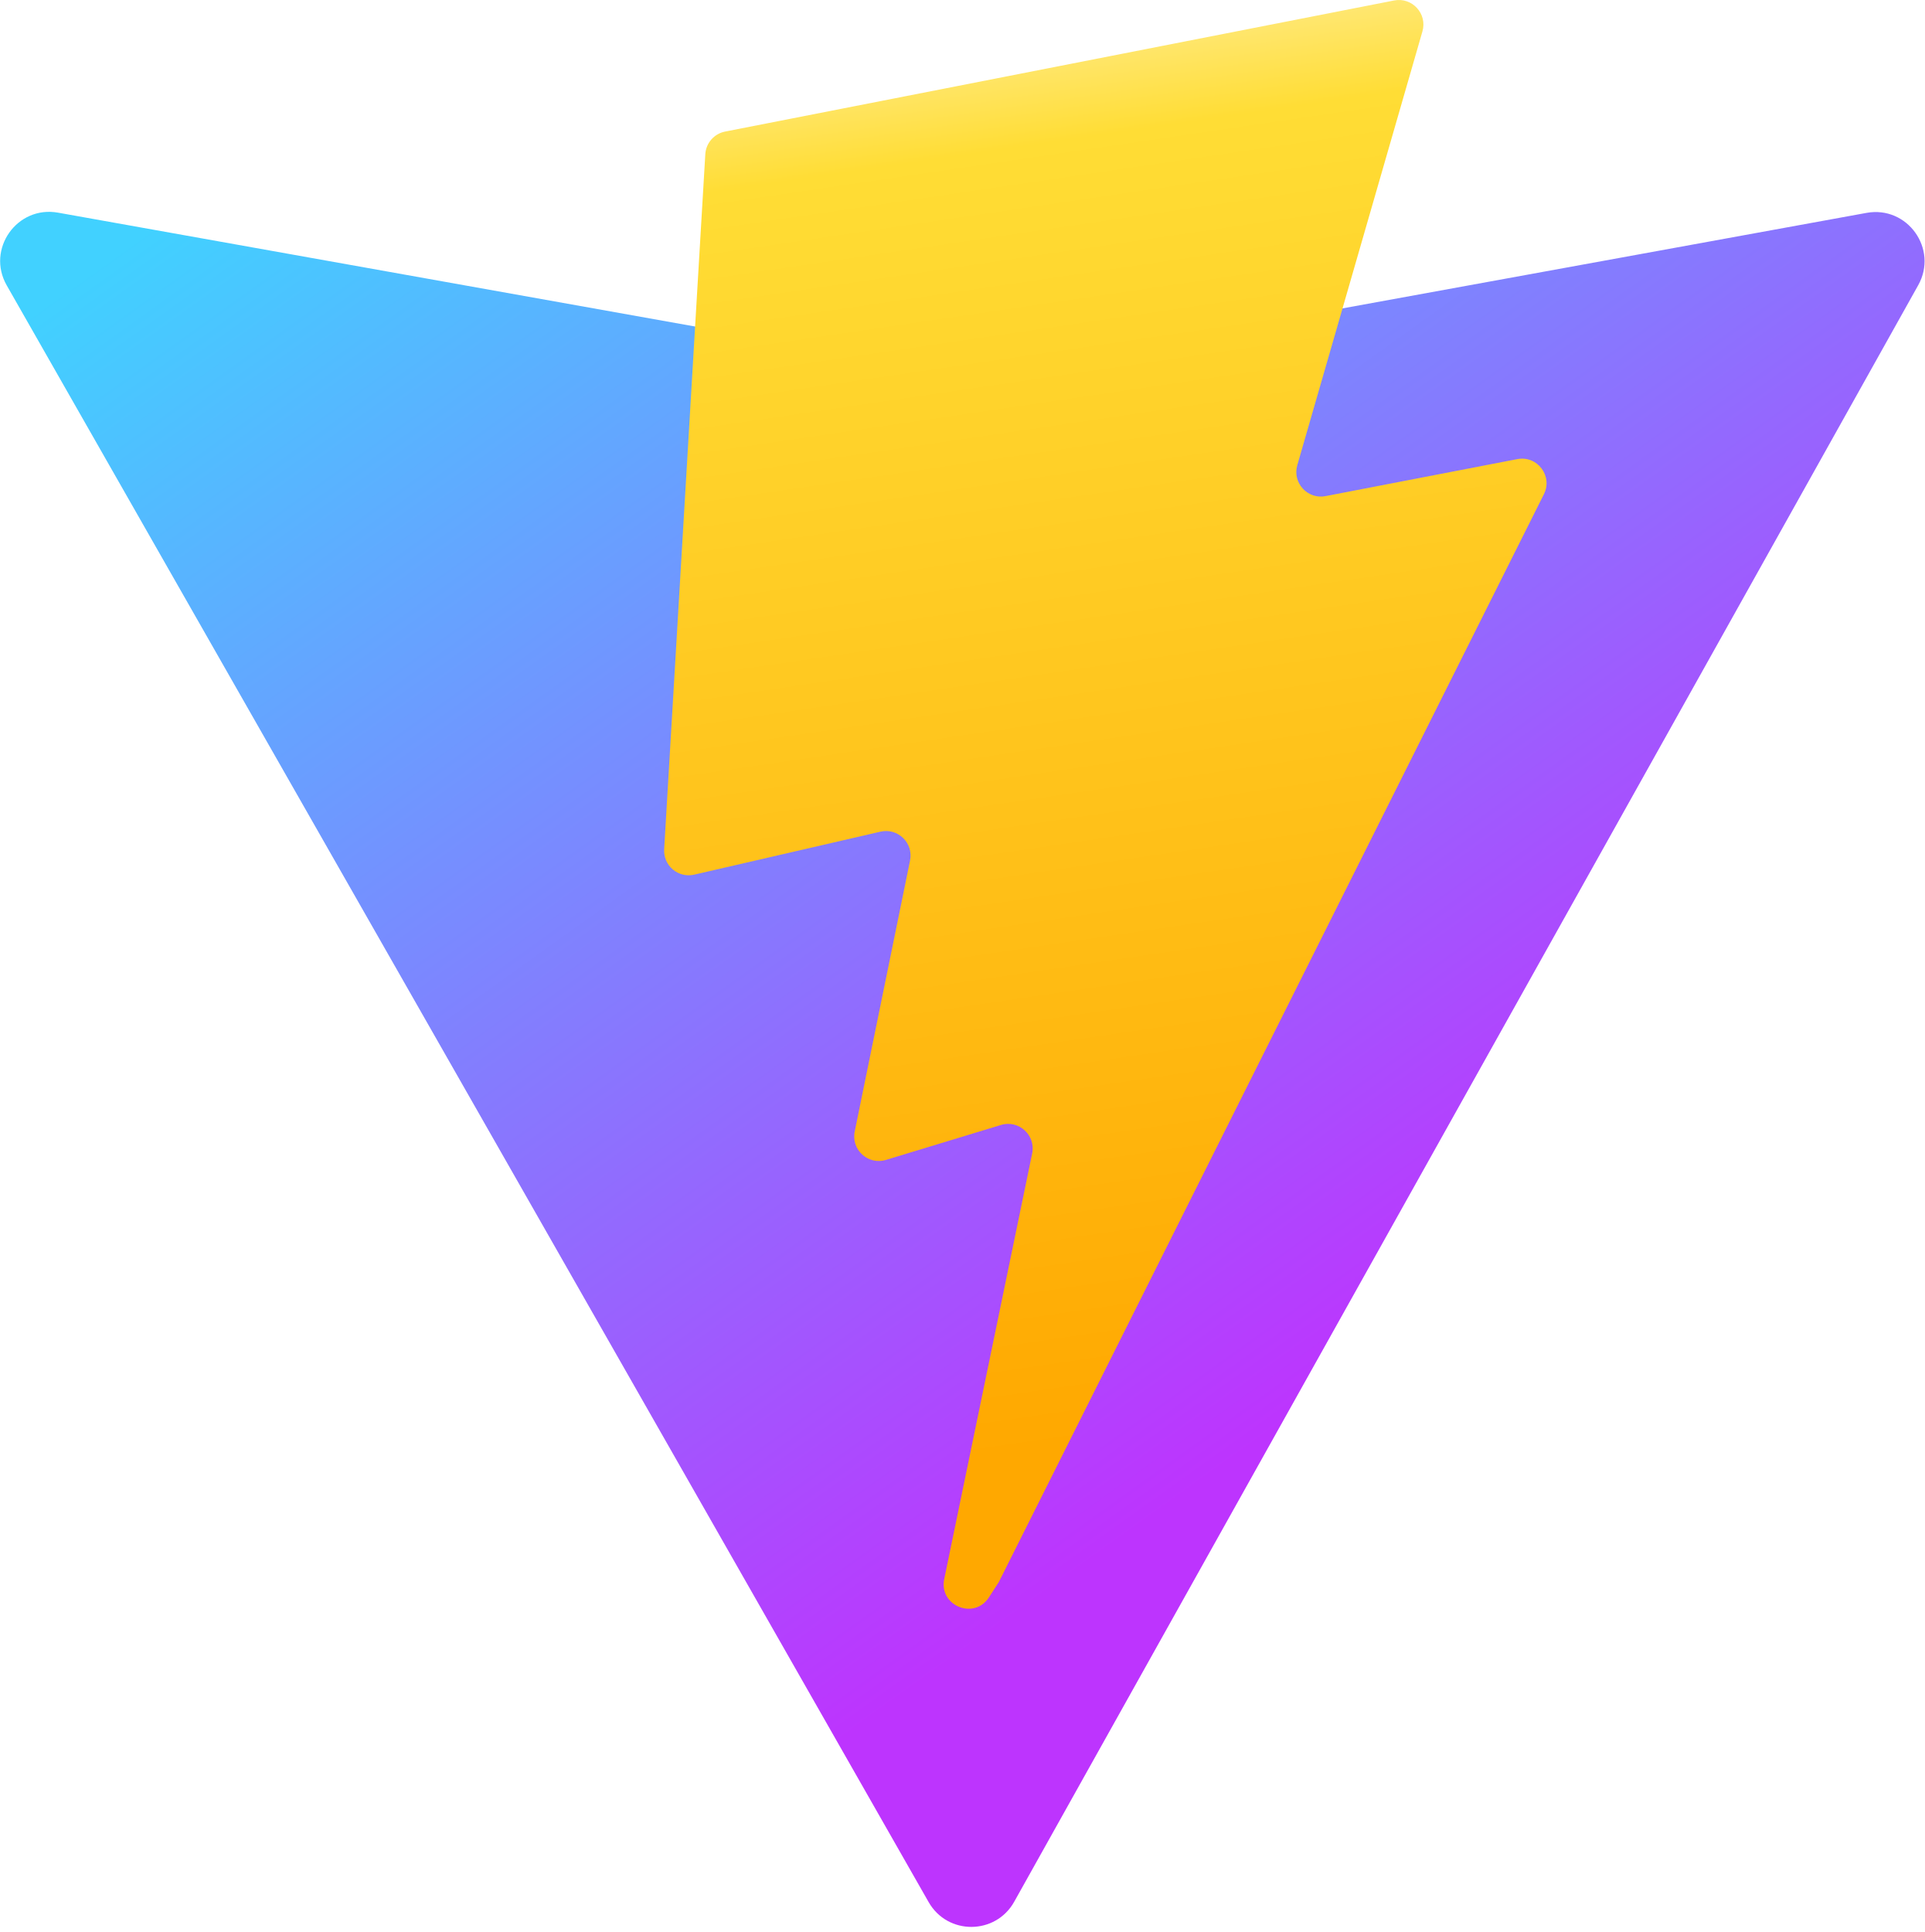
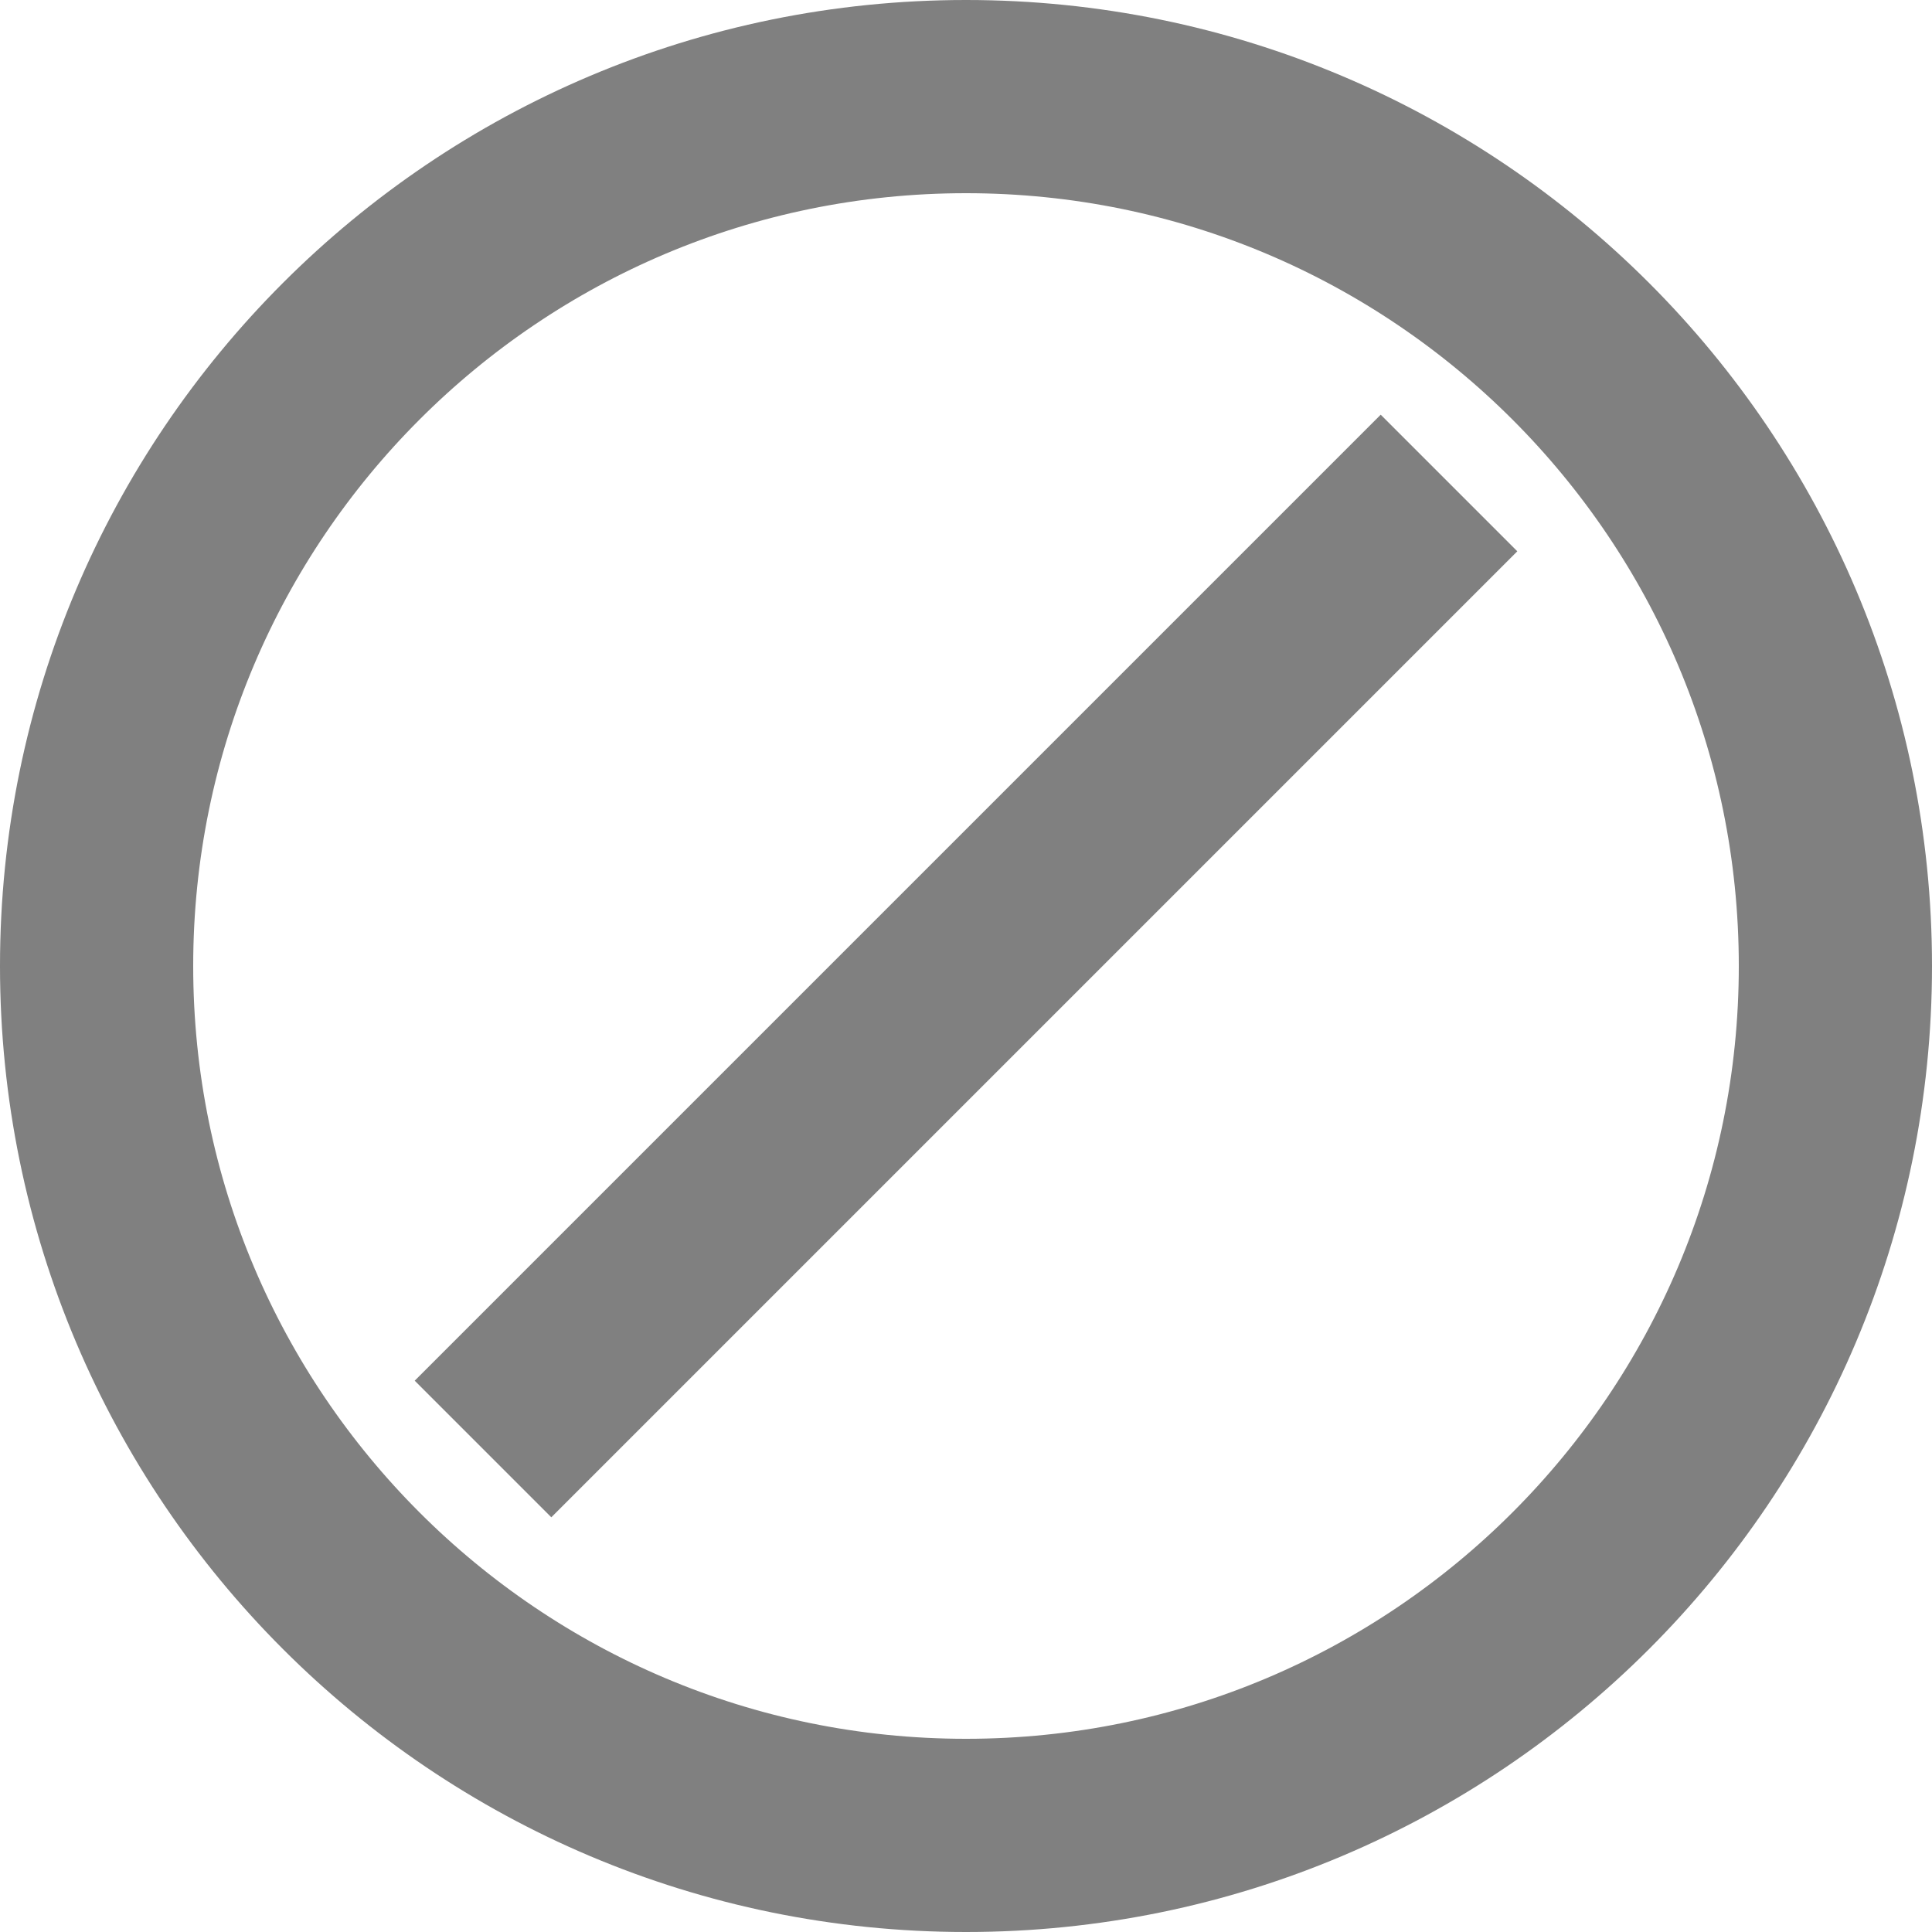
- <svg xmlns="http://www.w3.org/2000/svg" aria-hidden="true" role="img" class="iconify iconify--logos" width="31.88" height="32" preserveAspectRatio="xMidYMid meet" viewBox="0 0 256 257">
-   <defs>
-     <linearGradient id="IconifyId1813088fe1fbc01fb466" x1="-.828%" x2="57.636%" y1="7.652%" y2="78.411%">
-       <stop offset="0%" stop-color="#41D1FF" />
-       <stop offset="100%" stop-color="#BD34FE" />
-     </linearGradient>
-     <linearGradient id="IconifyId1813088fe1fbc01fb467" x1="43.376%" x2="50.316%" y1="2.242%" y2="89.03%">
-       <stop offset="0%" stop-color="#FFEA83" />
-       <stop offset="8.333%" stop-color="#FFDD35" />
-       <stop offset="100%" stop-color="#FFA800" />
-     </linearGradient>
-   </defs>
-   <path fill="url(#IconifyId1813088fe1fbc01fb466)" d="M255.153 37.938L134.897 252.976c-2.483 4.44-8.862 4.466-11.382.048L.875 37.958c-2.746-4.814 1.371-10.646 6.827-9.67l120.385 21.517a6.537 6.537 0 0 0 2.322-.004l117.867-21.483c5.438-.991 9.574 4.796 6.877 9.62Z" />
-   <path fill="url(#IconifyId1813088fe1fbc01fb467)" d="M185.432.063L96.44 17.501a3.268 3.268 0 0 0-2.634 3.014l-5.474 92.456a3.268 3.268 0 0 0 3.997 3.378l24.777-5.718c2.318-.535 4.413 1.507 3.936 3.838l-7.361 36.047c-.495 2.426 1.782 4.5 4.151 3.78l15.304-4.649c2.372-.72 4.652 1.36 4.15 3.788l-11.698 56.621c-.732 3.542 3.979 5.473 5.943 2.437l1.313-2.028l72.516-144.72c1.215-2.423-.88-5.186-3.54-4.672l-25.505 4.922c-2.396.462-4.435-1.77-3.759-4.114l16.646-57.705c.677-2.35-1.37-4.583-3.769-4.113Z" />
+ <svg xmlns="http://www.w3.org/2000/svg" width="100" height="100" viewBox="0 0 100 100">
+   <circle cx="50" cy="50" r="45" stroke="gray" stroke-width="10" fill="none" />
+   <line x1="25" y1="75" x2="75" y2="25" stroke="gray" stroke-width="10" />
</svg>
